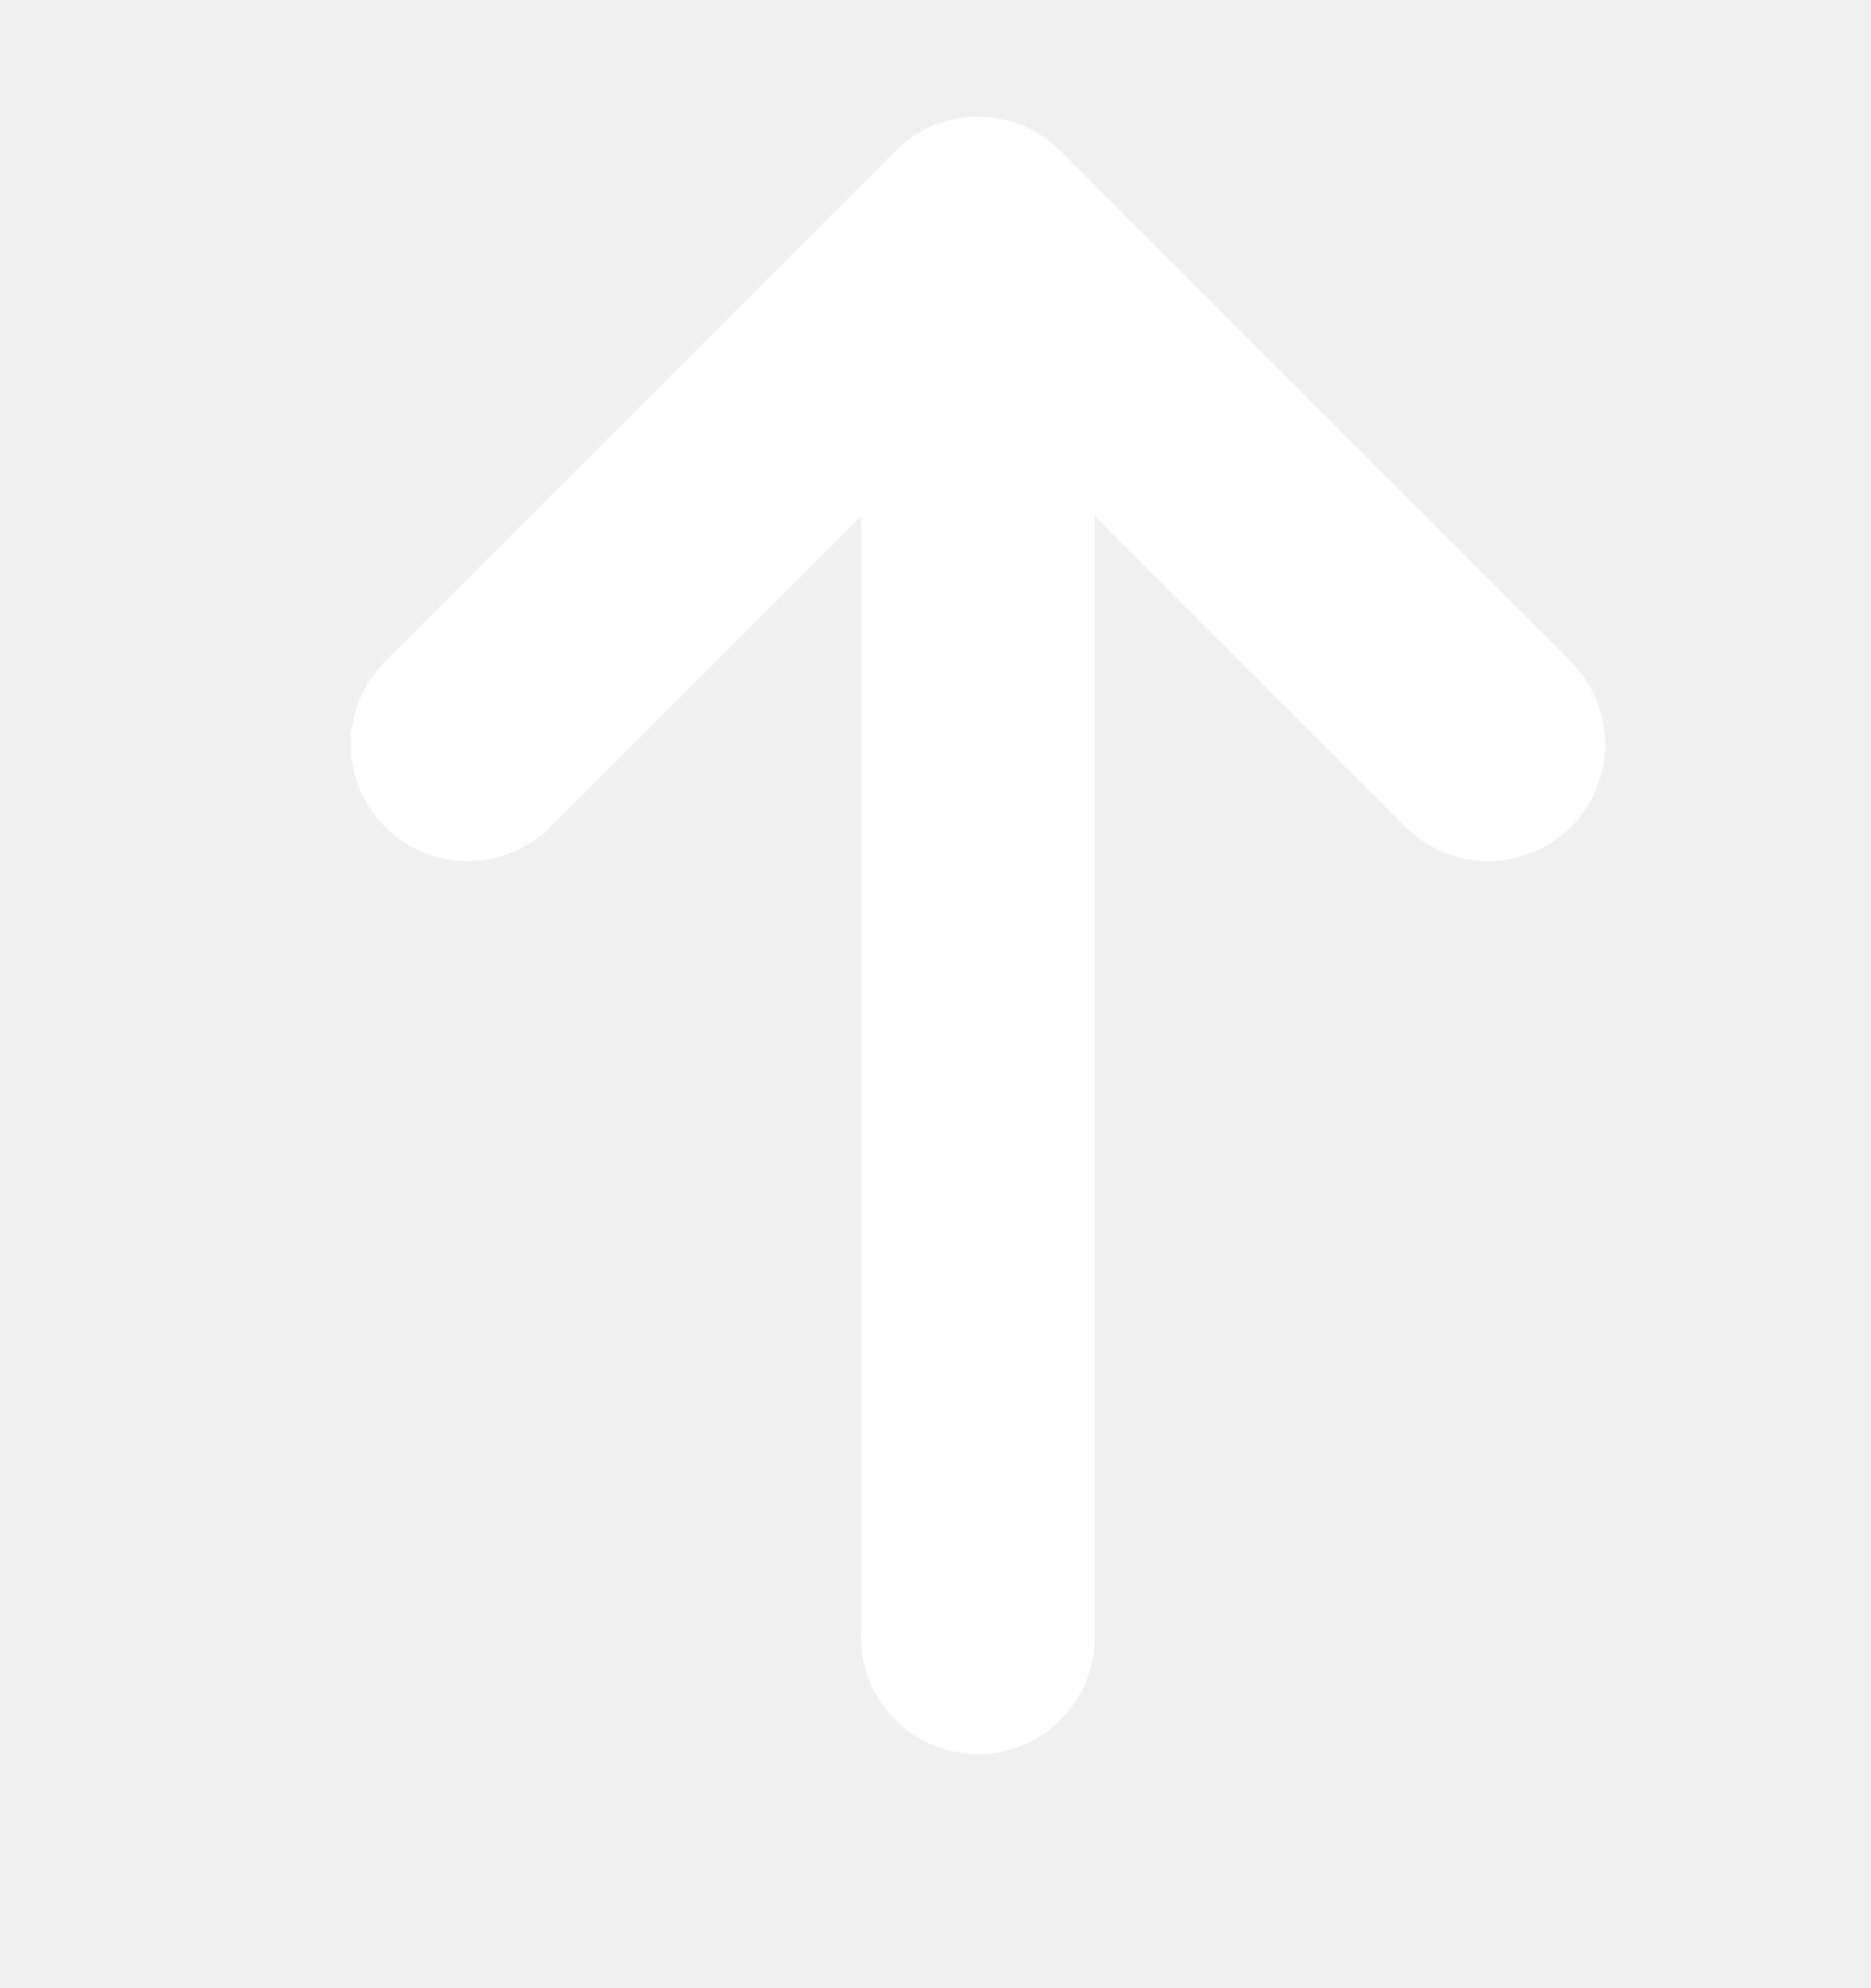
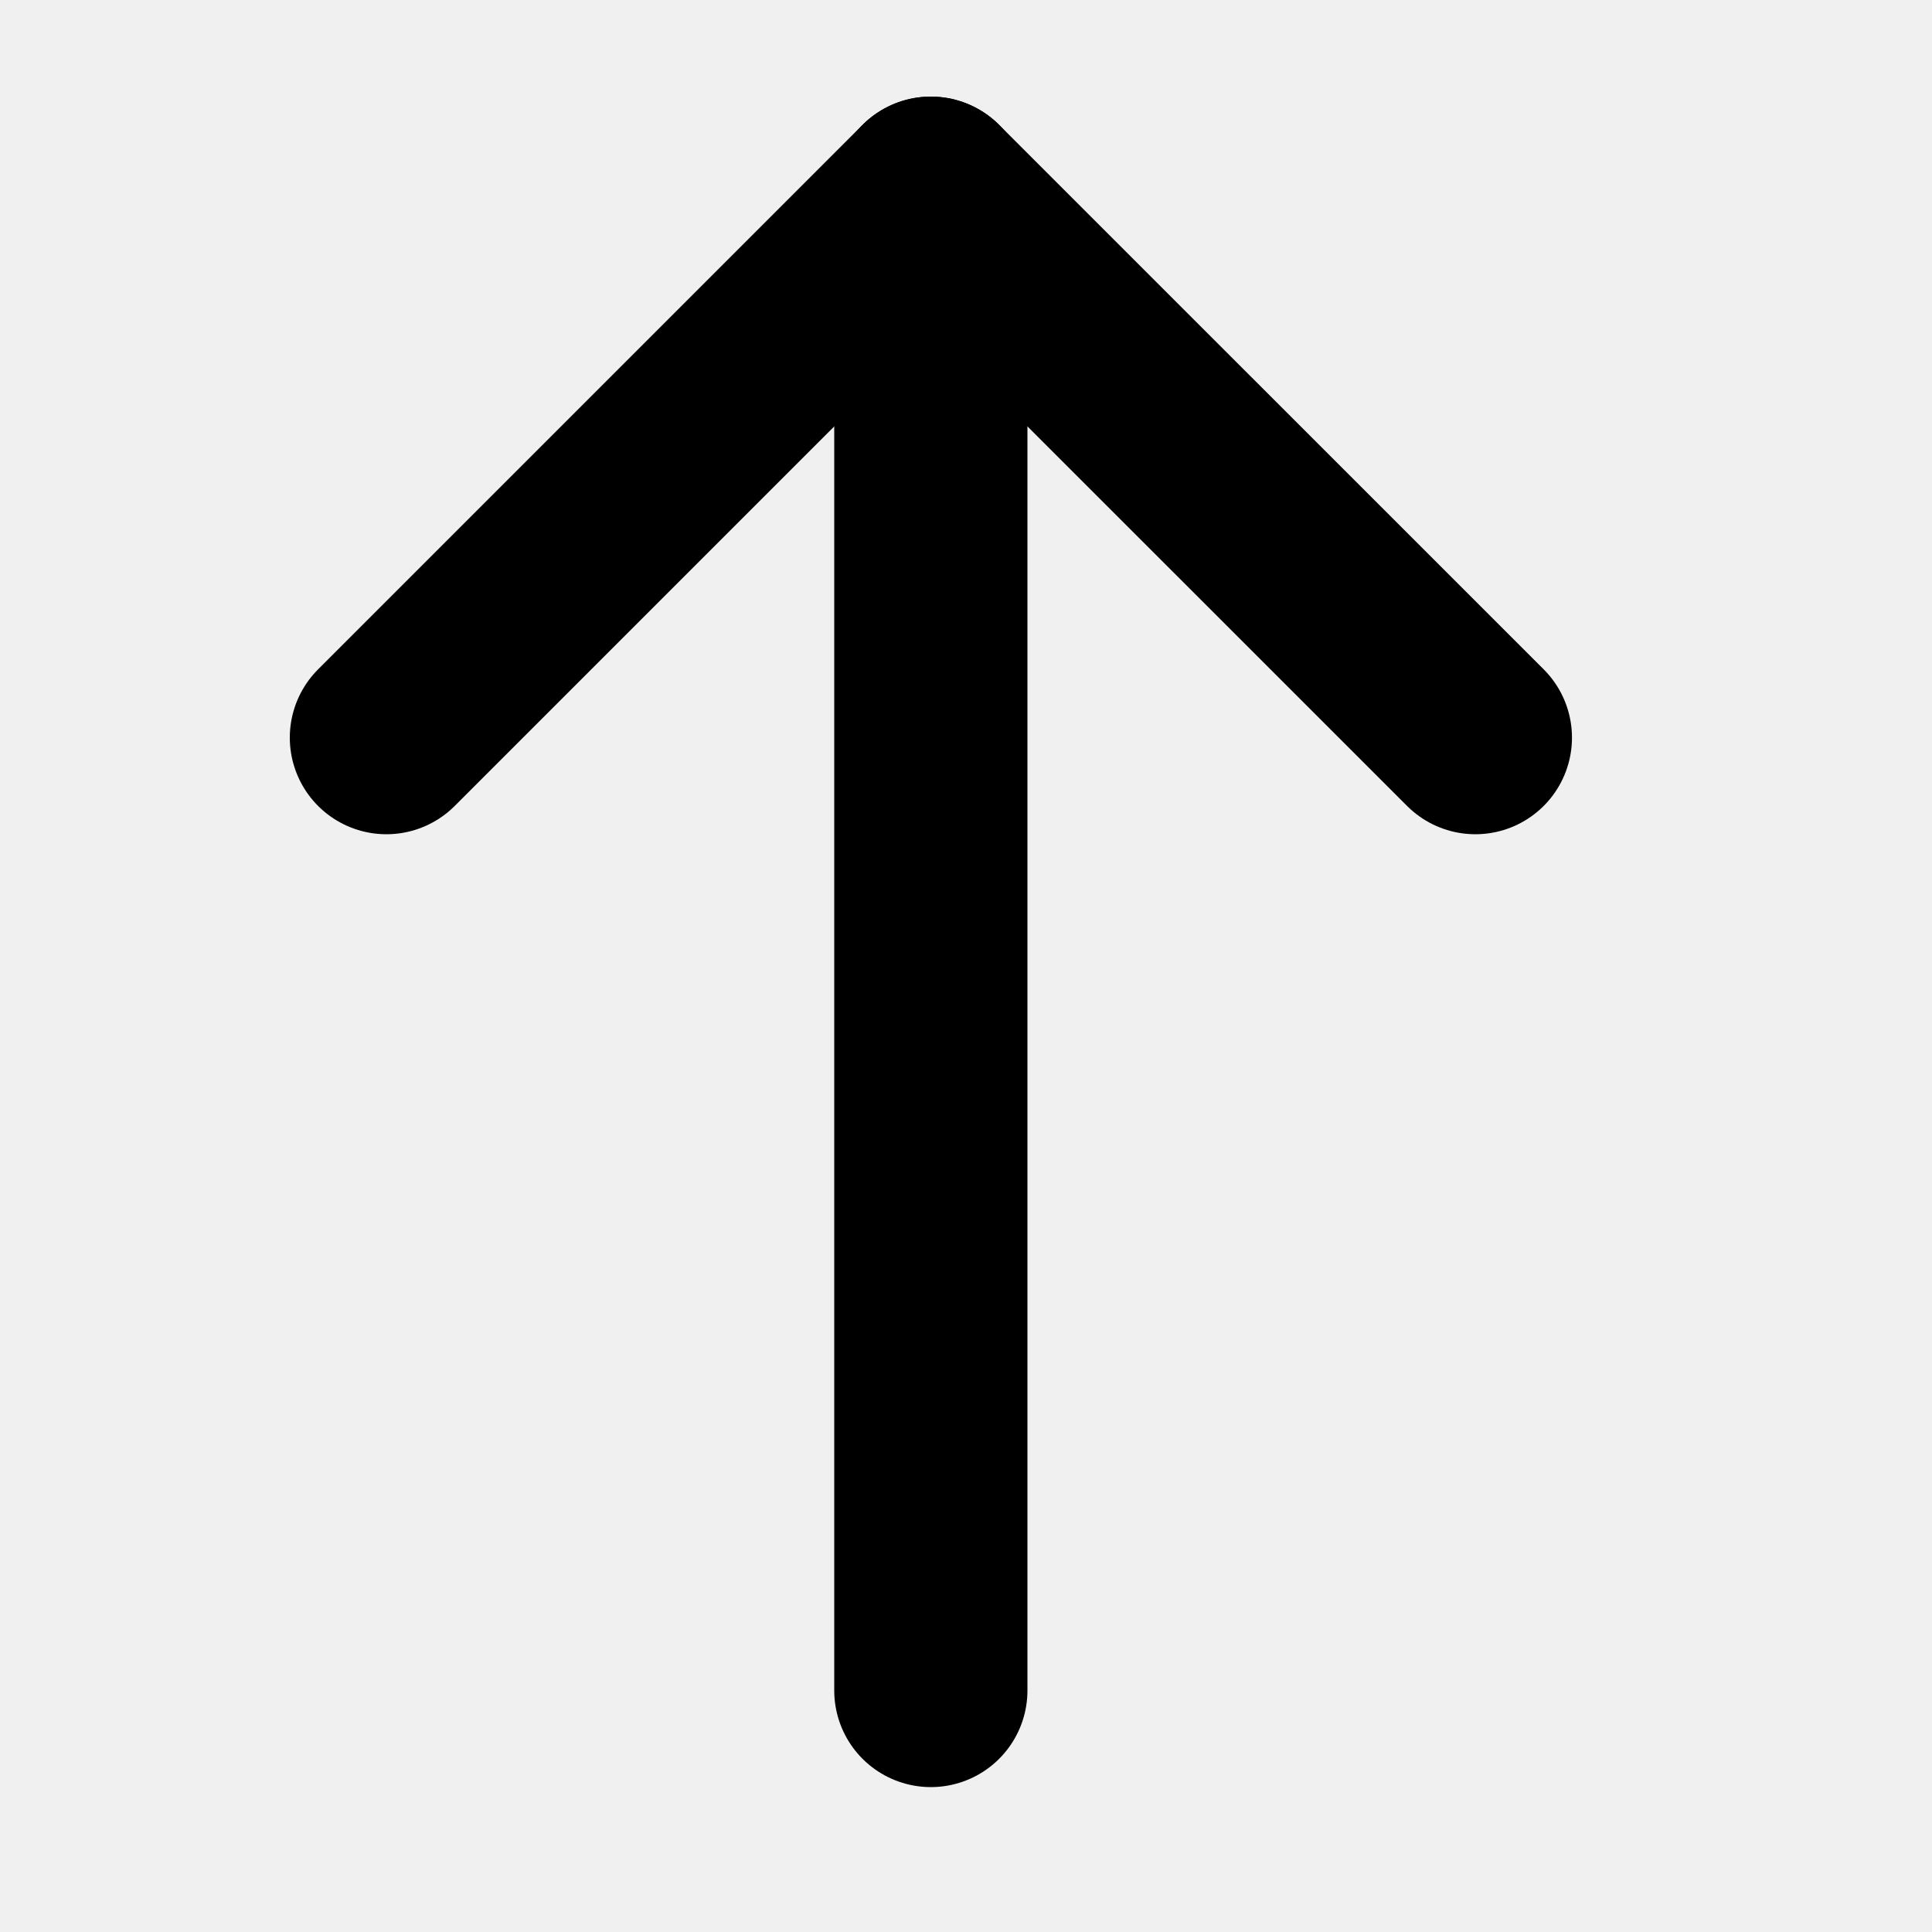
- <svg xmlns="http://www.w3.org/2000/svg" width="16" height="17" viewBox="0 0 16 17" fill="none">
+ <svg xmlns="http://www.w3.org/2000/svg" width="20" height="20" viewBox="0 0 20 20" fill="none">
  <g id="btn_top">
-     <g id="Group 144">
-       <path id="Vector 1" d="M12.727 6.364L8.364 2L4 6.364" stroke="white" stroke-width="2" stroke-linecap="round" stroke-linejoin="round" />
-       <path id="Line 11" d="M8.363 2L8.363 14" stroke="white" stroke-width="2" stroke-linecap="round" />
+     <g id="Group 145">
+       <path id="Vector 1" d="M15.273 7.636L9.636 2L4 7.636" stroke="black" stroke-width="2" stroke-linecap="round" stroke-linejoin="round" />
+       <path id="Line 11" d="M9.636 2L9.636 17.5" stroke="black" stroke-width="2" stroke-linecap="round" />
    </g>
  </g>
</svg>
